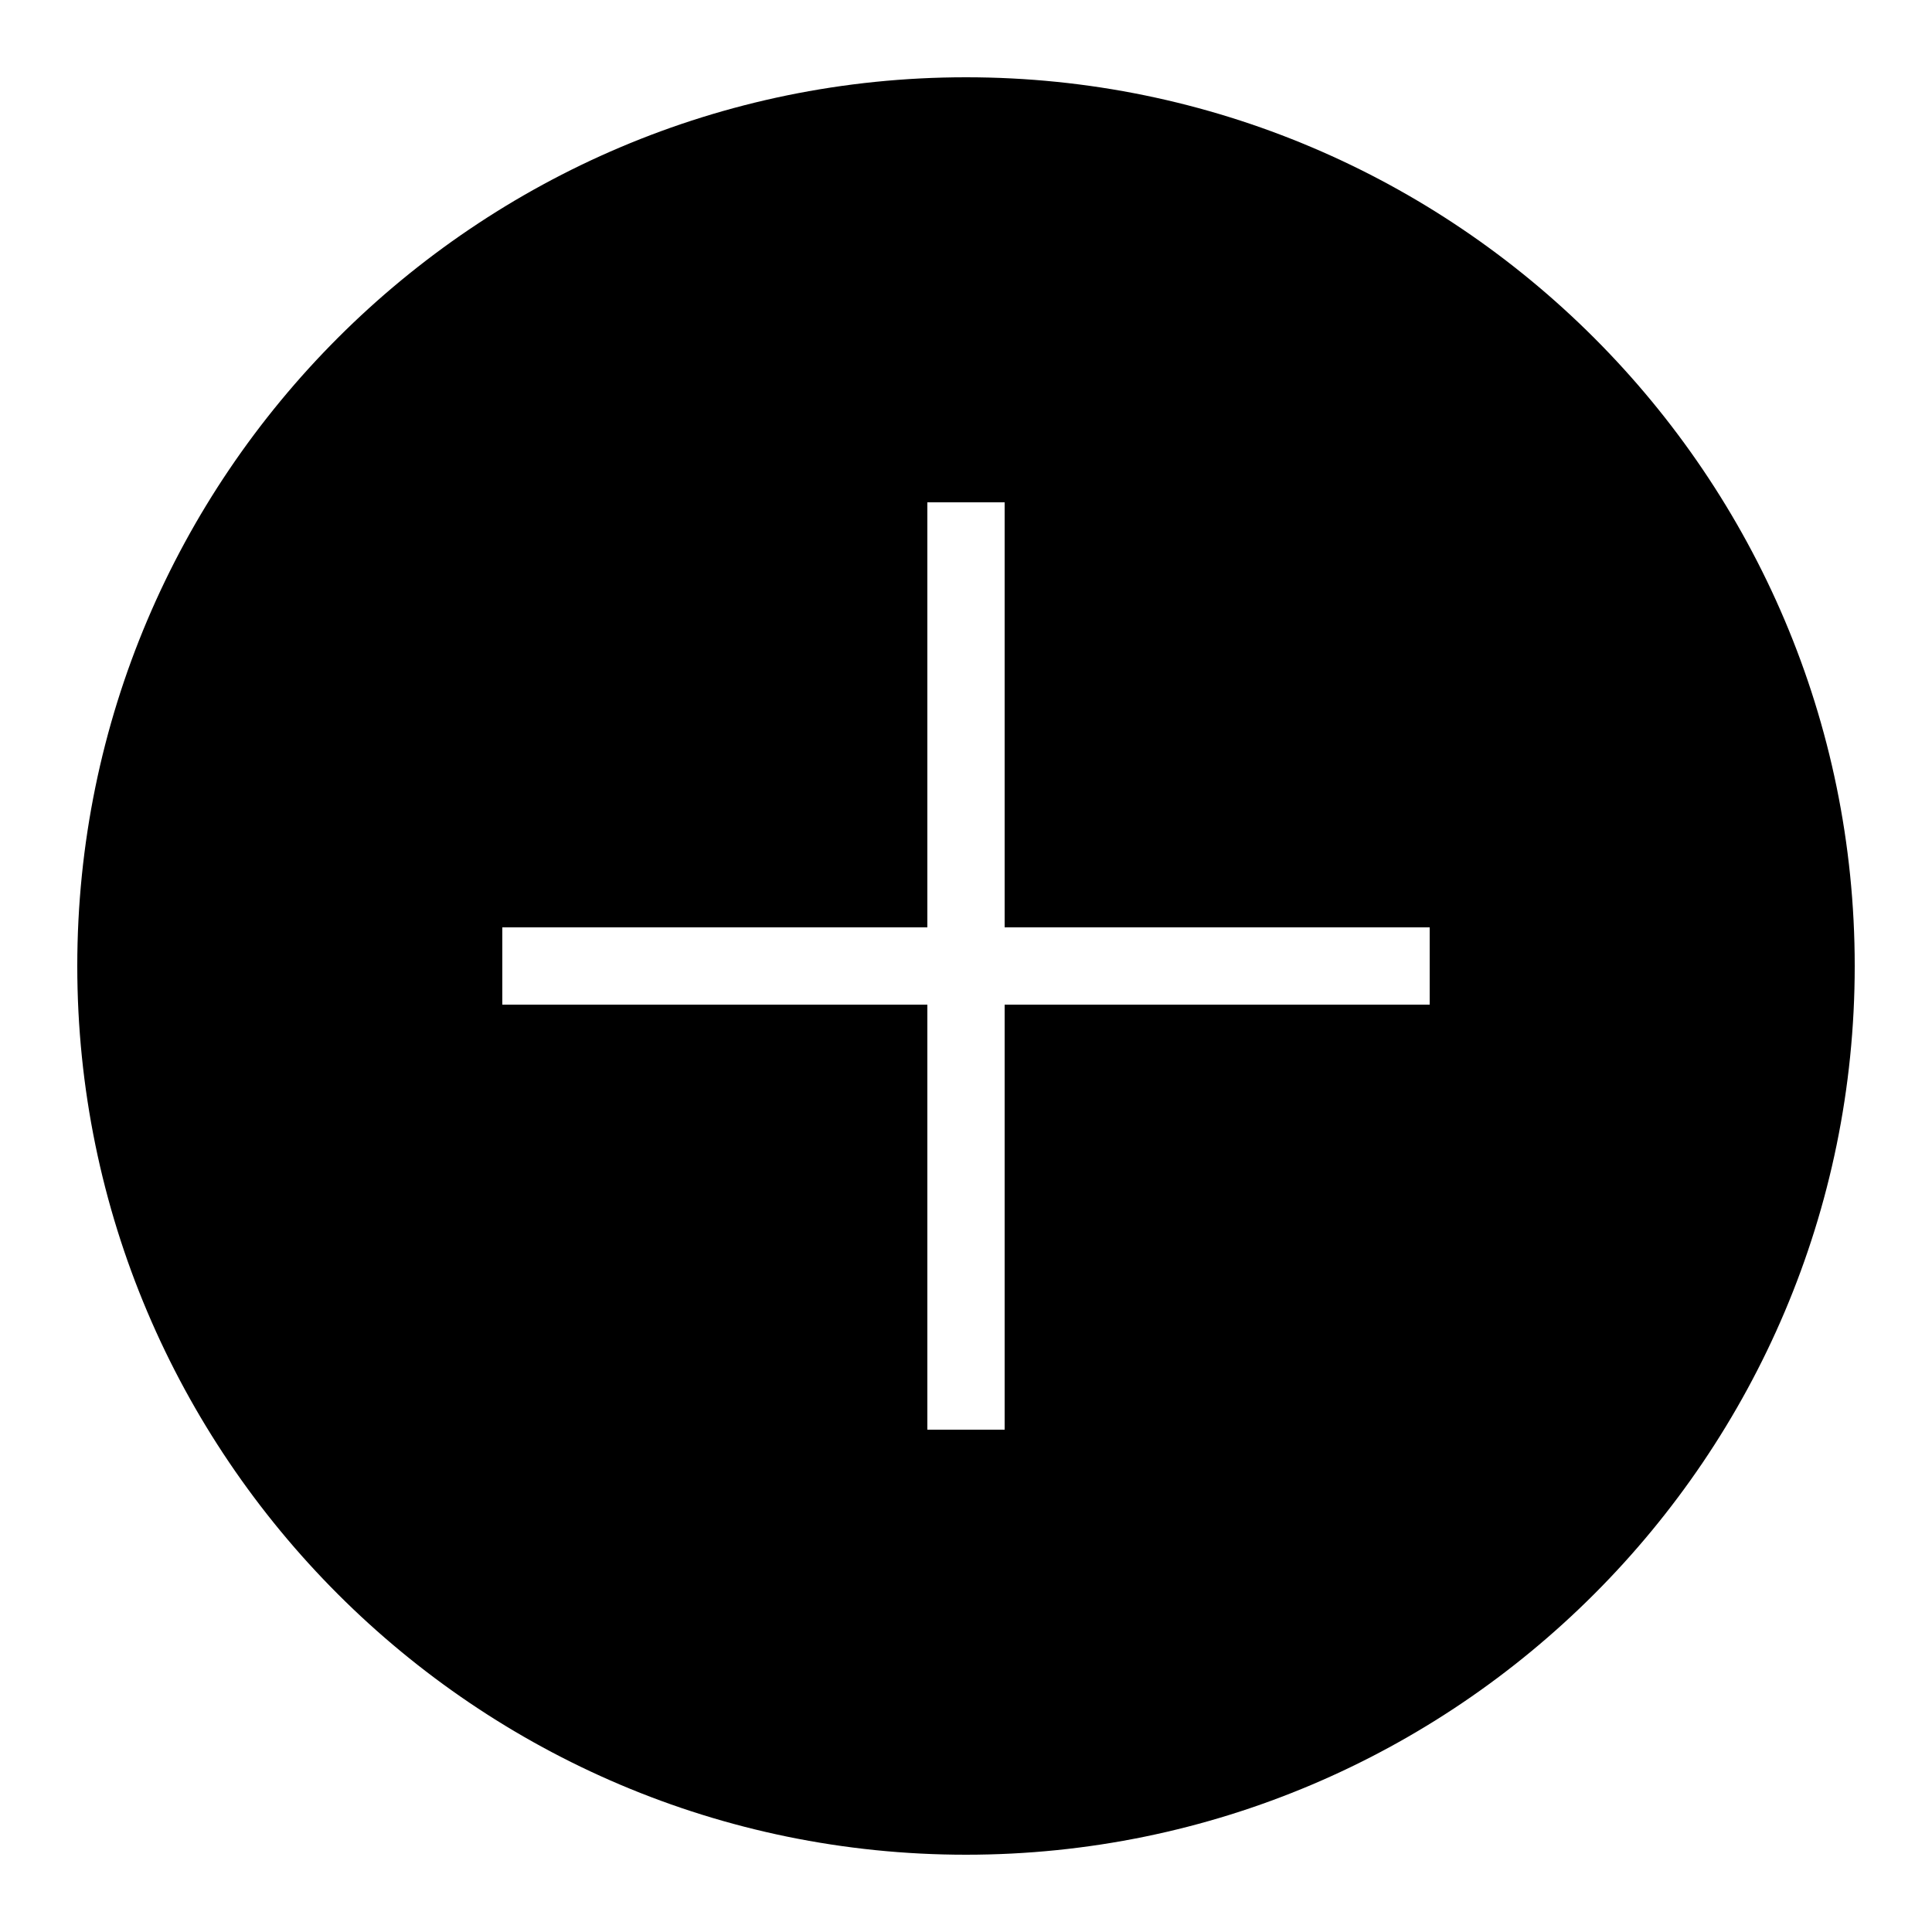
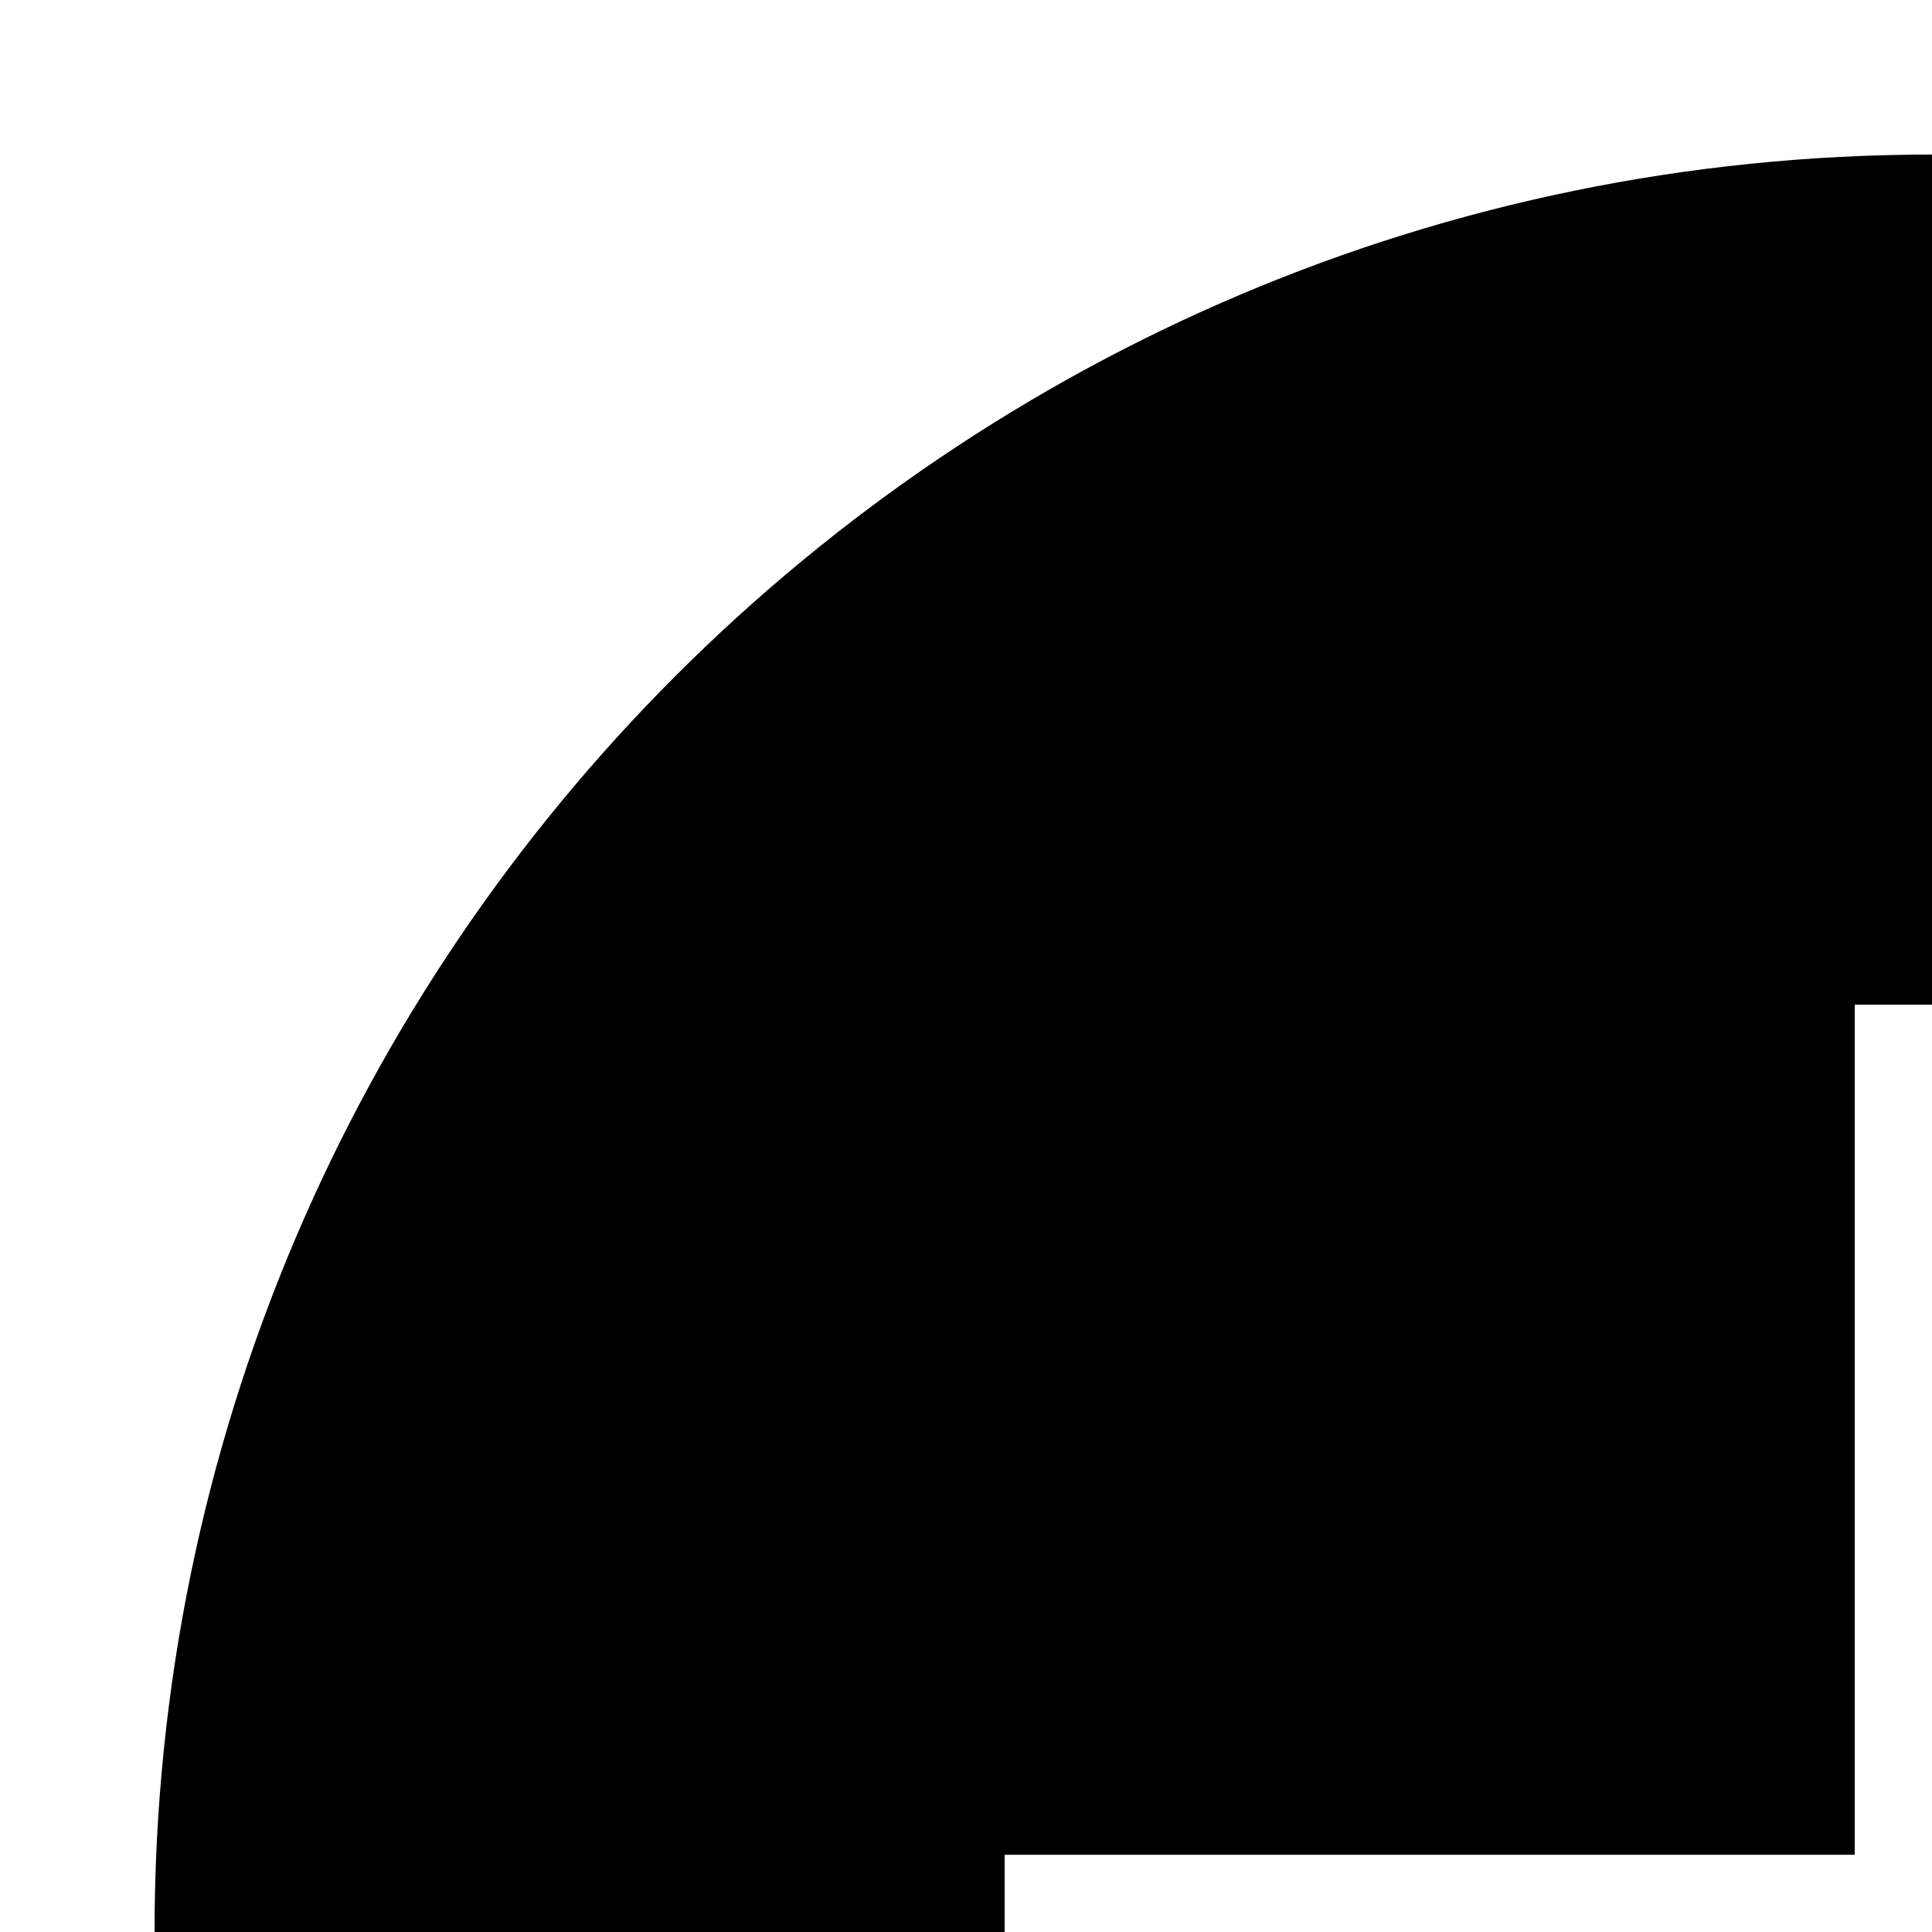
- <svg xmlns="http://www.w3.org/2000/svg" fill="#000000" viewBox="0 0 50 50" width="50px" height="50px">
+ <svg xmlns="http://www.w3.org/2000/svg" fill="#000000" viewBox="0 0 25 25" width="10px" height="10px">
  <path d="M25,2C12.317,2,2,12.317,2,25s10.317,23,23,23s23-10.317,23-23S37.683,2,25,2z M37,26H26v11h-2V26H13v-2h11V13h2v11h11V26z" />
</svg>
